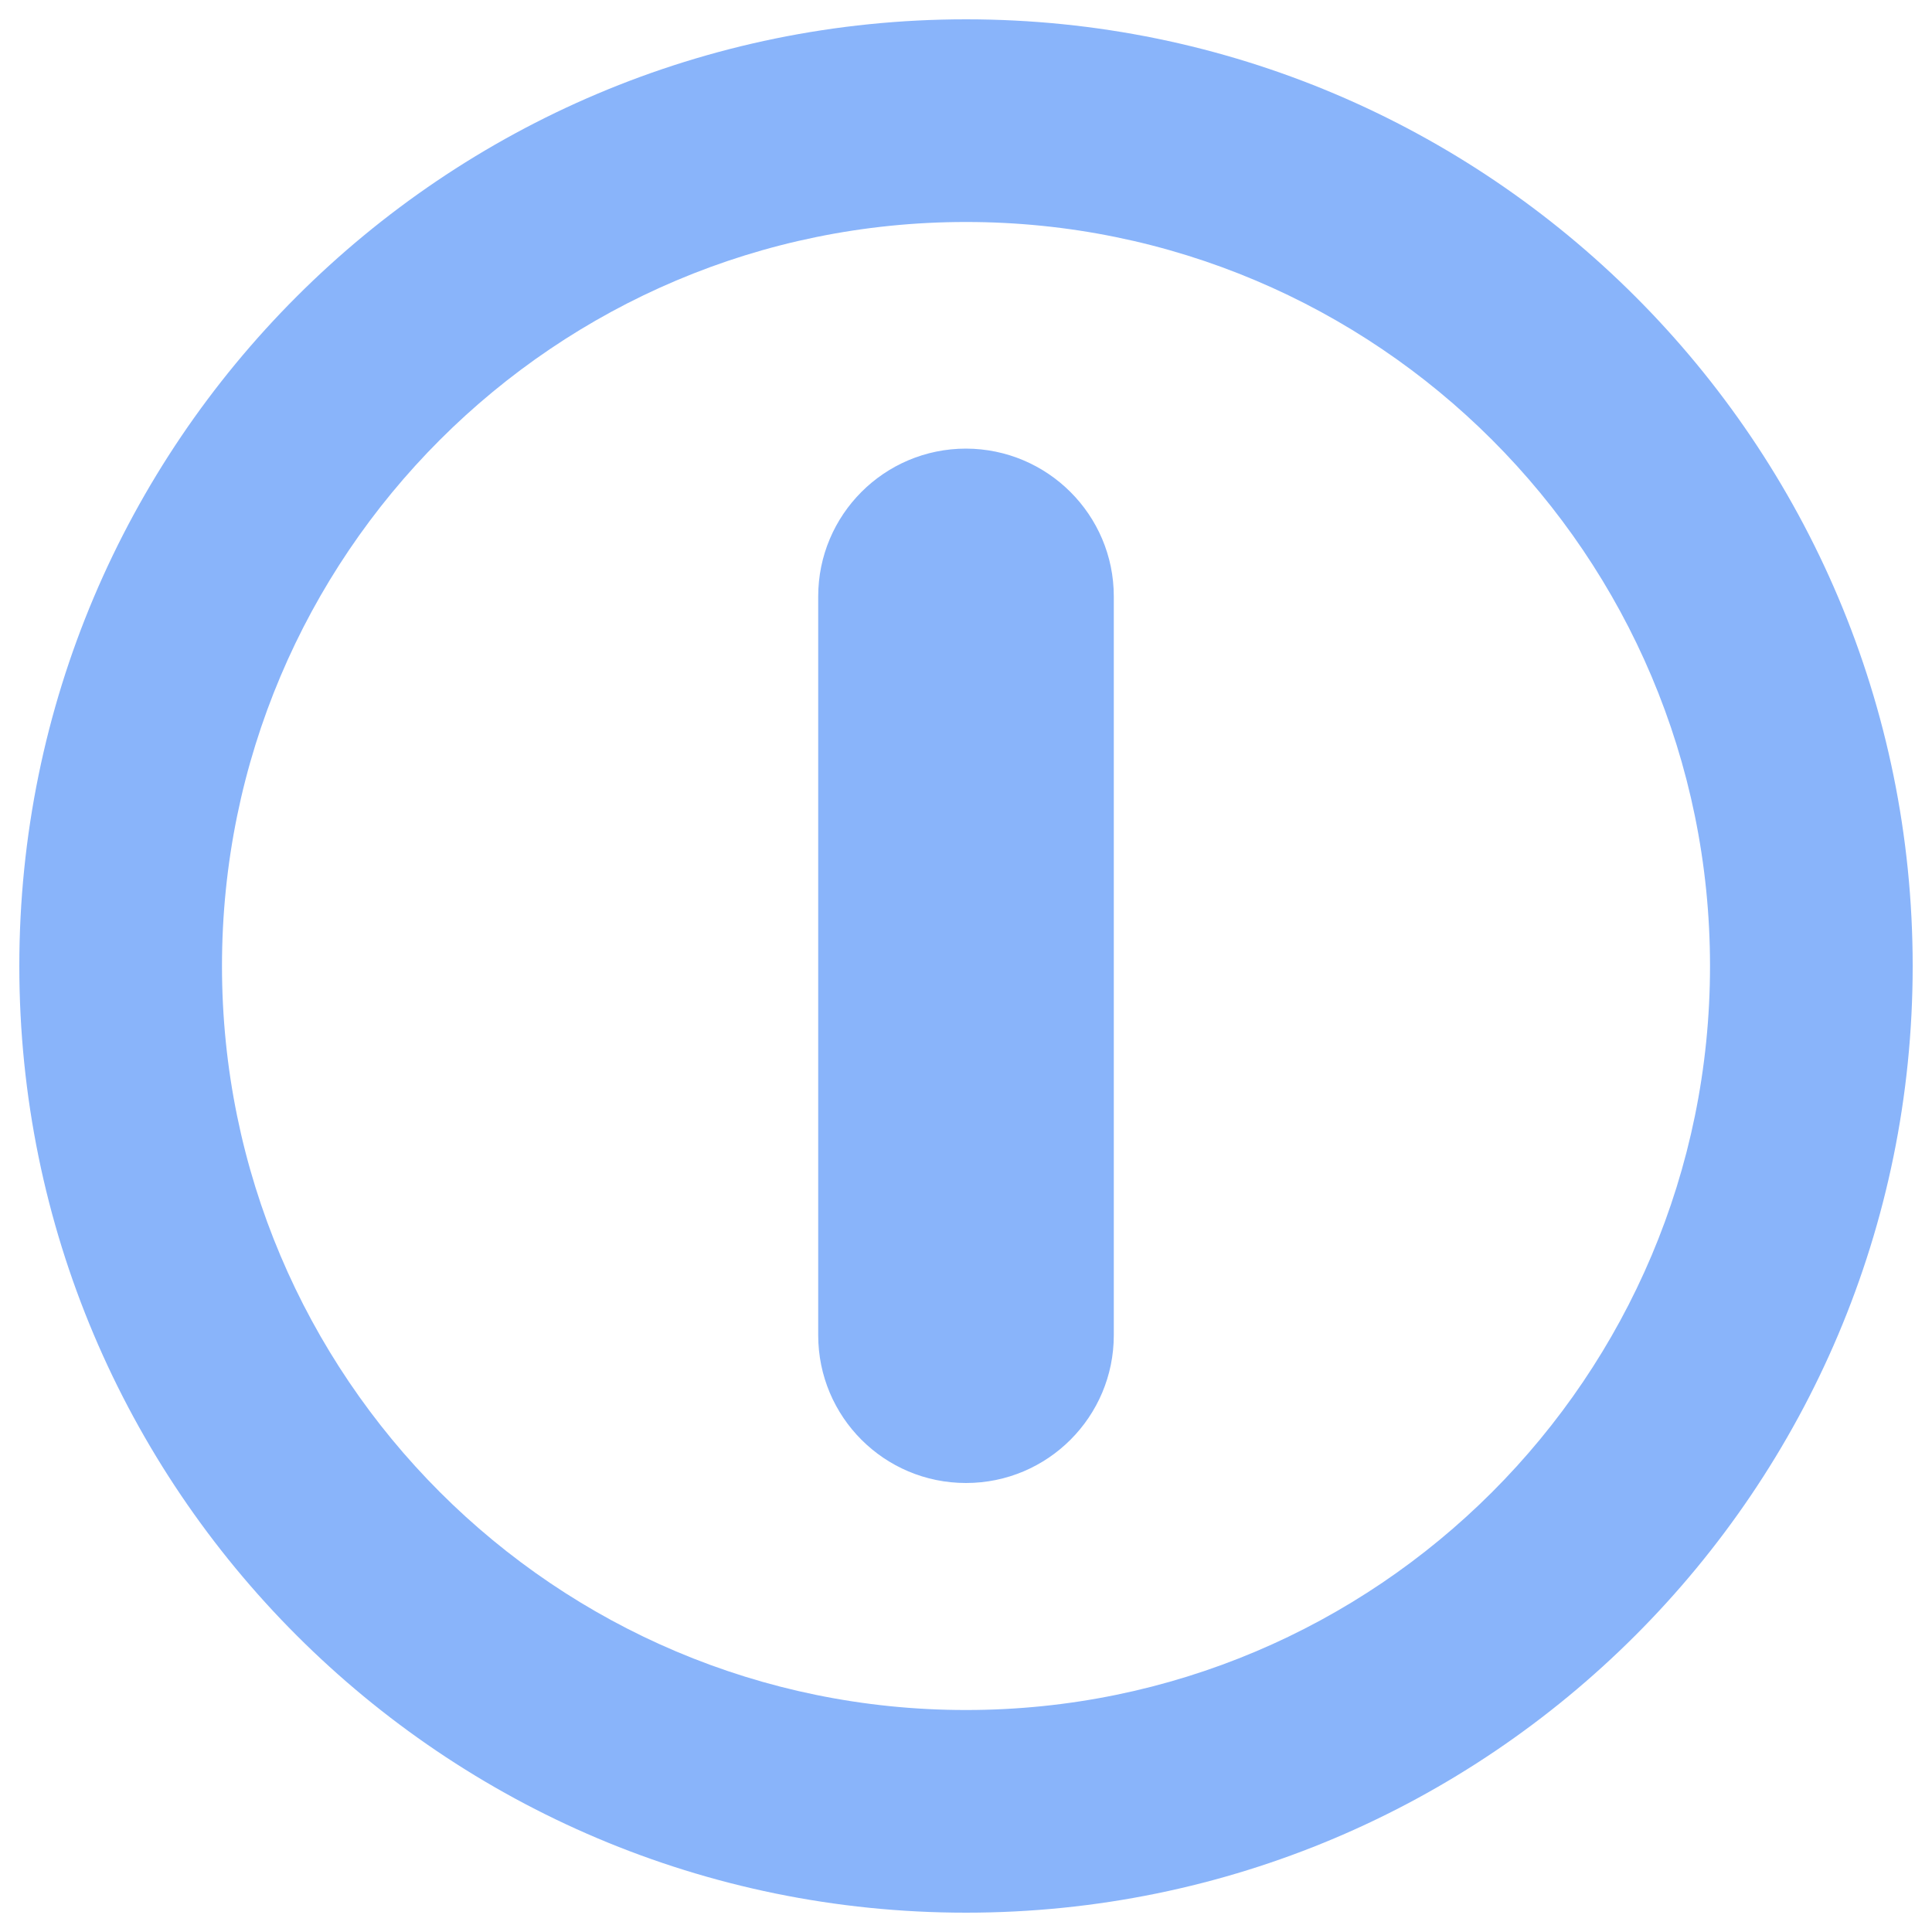
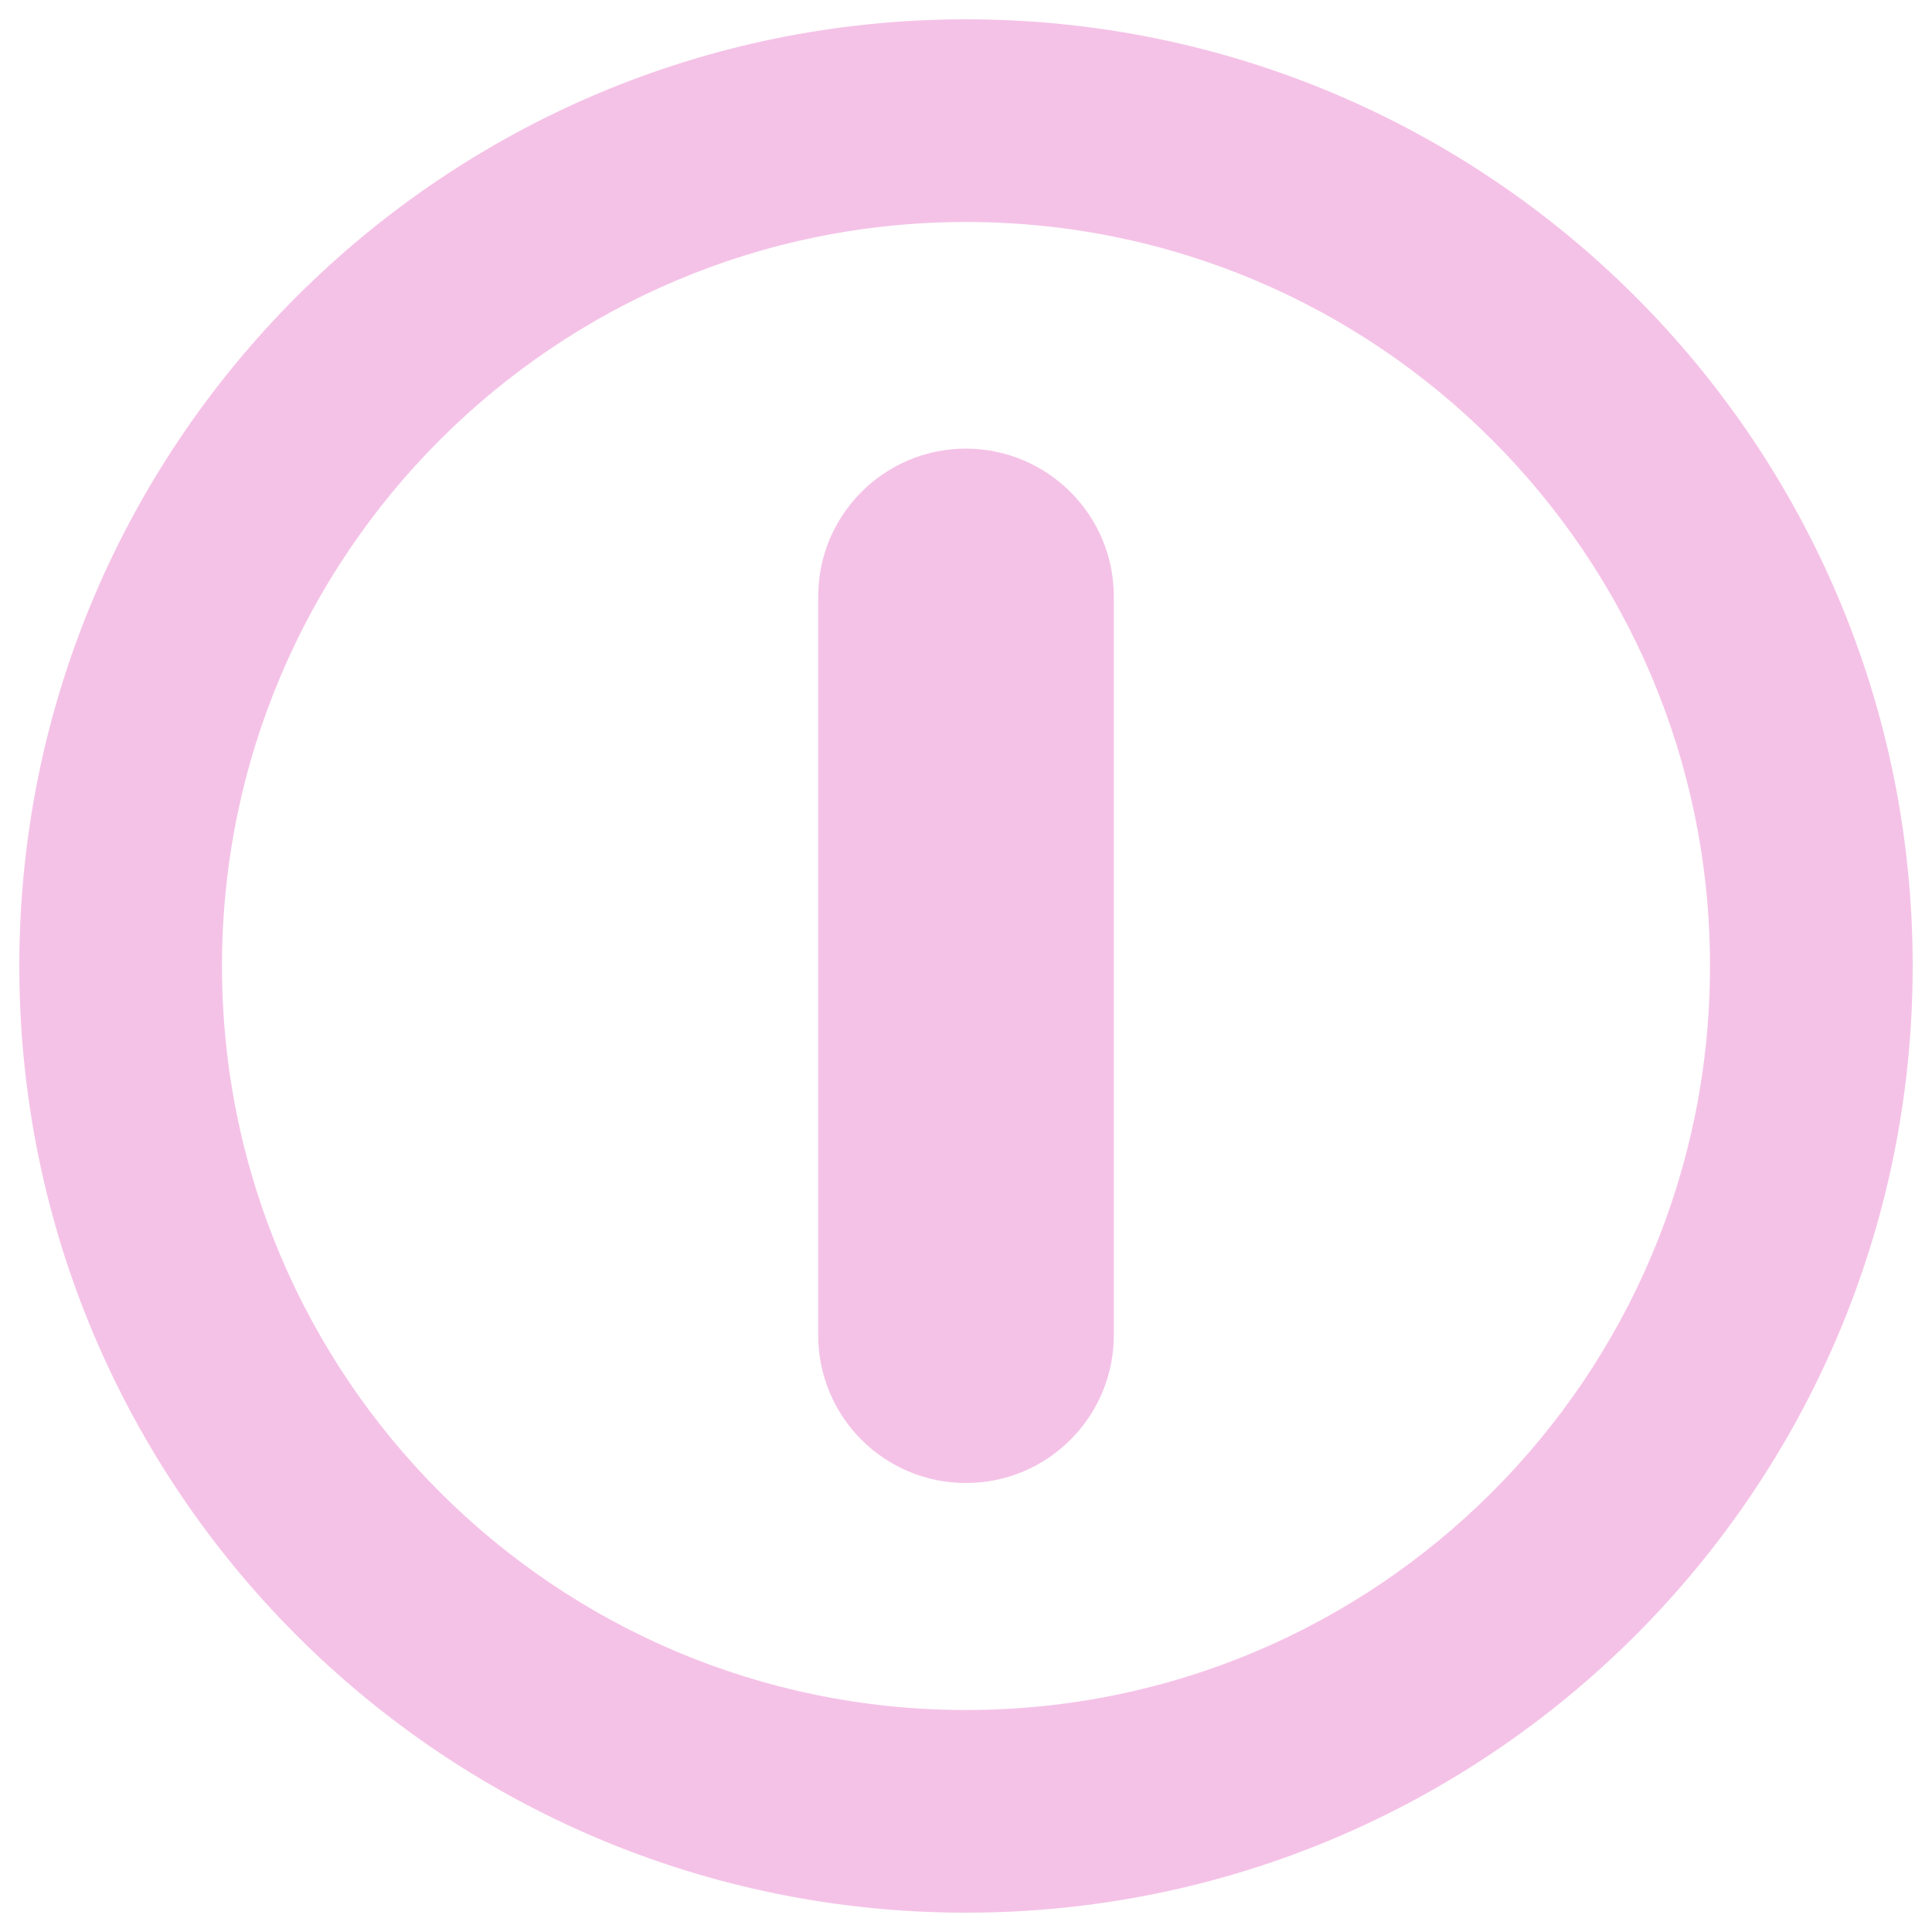
- <svg xmlns="http://www.w3.org/2000/svg" fill="#89b4fa" version="1.1" x="0px" y="0px" viewBox="0 0 1000 1000" enable-background="new 0 0 1000 1000" xml:space="preserve">
+ <svg xmlns="http://www.w3.org/2000/svg" fill="#f5c2e7" version="1.1" x="0px" y="0px" viewBox="0 0 1000 1000" enable-background="new 0 0 1000 1000" xml:space="preserve">
  <g>
    <g>
      <path d="M500,10C229.4,10,10,229.4,10,500s219.4,490,490,490s490-219.4,490-490S770.6,10,500,10z M500,885.1c-212.7,0-385.1-172.4-385.1-385.1S287.3,114.9,500,114.9S885.1,287.3,885.1,500S712.7,885.1,500,885.1z M576.5,308.7v382.4c0,42.2-34.2,76.5-76.5,76.5c-42.3,0-76.5-34.2-76.5-76.5V308.7c0-42.2,34.2-76.5,76.5-76.5C542.2,232.3,576.5,266.5,576.5,308.7z" />
    </g>
    <g />
    <g />
    <g />
    <g />
    <g />
    <g />
    <g />
    <g />
    <g />
    <g />
    <g />
    <g />
    <g />
    <g />
    <g />
  </g>
</svg>
